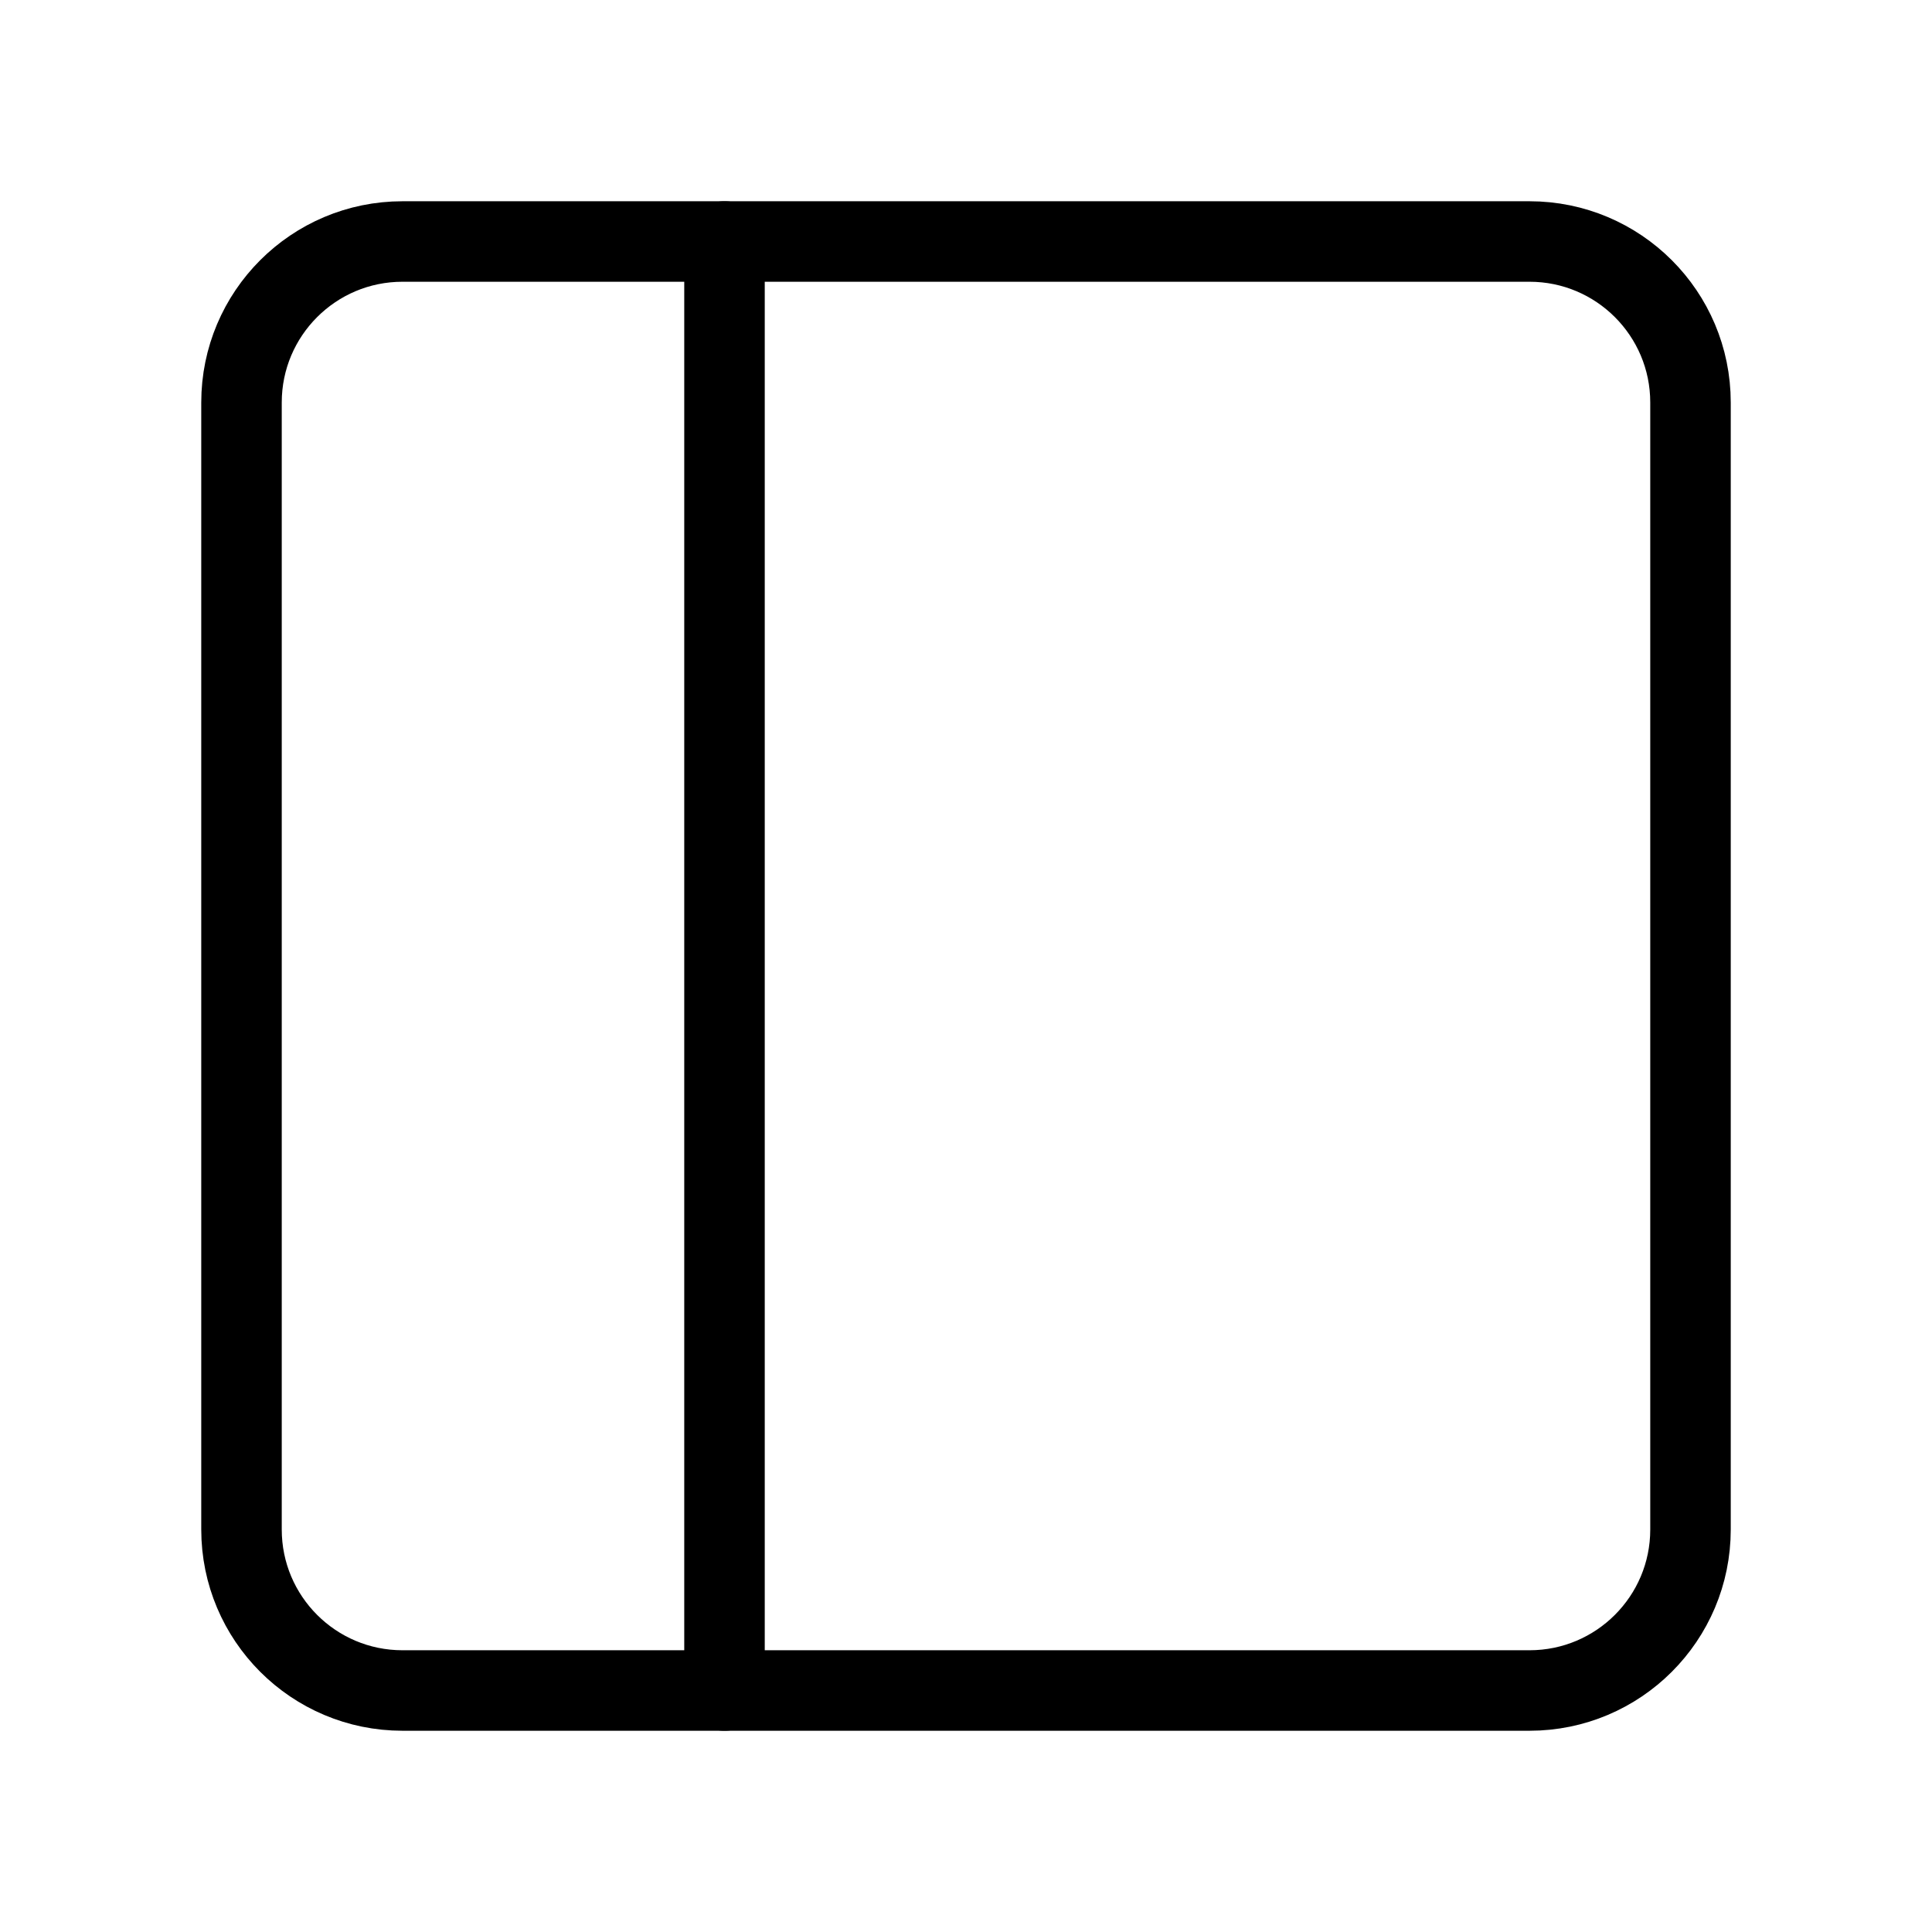
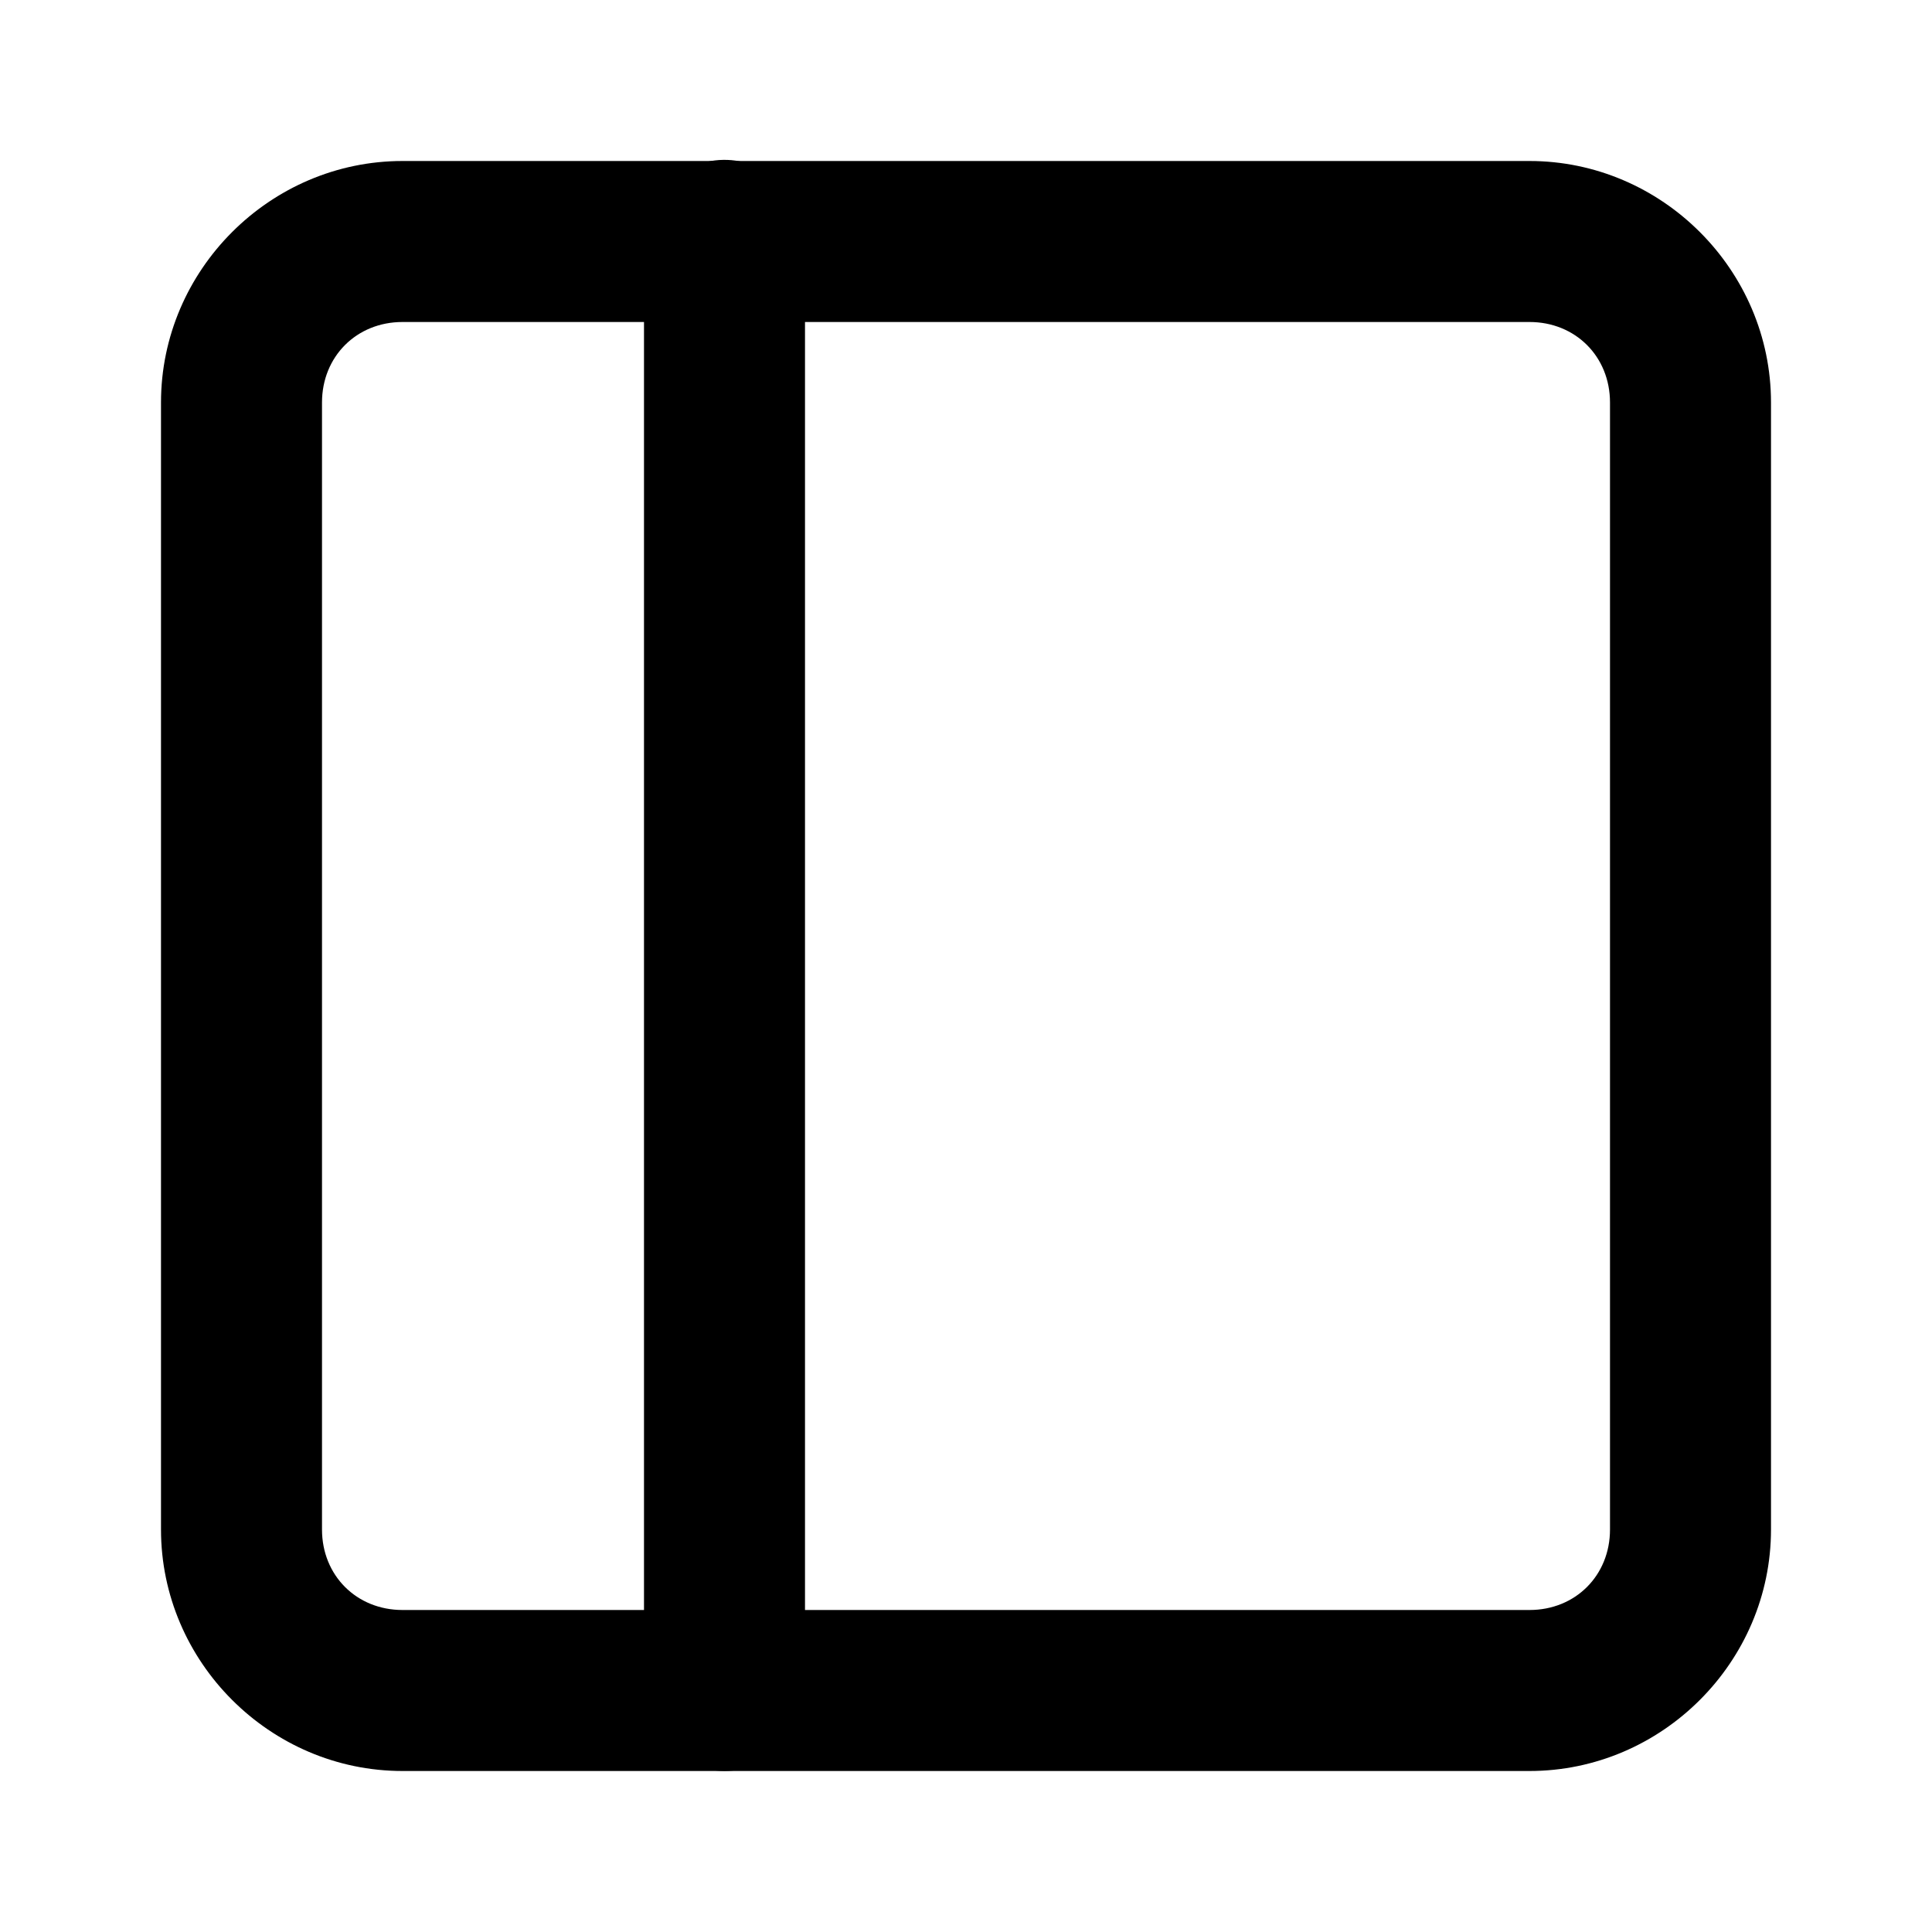
- <svg xmlns="http://www.w3.org/2000/svg" width="24" height="24" viewBox="0 0 24 24">
-   <rect x="3" y="3" width="18" height="18" rx="2" ry="2" fill="none" stroke="#000" stroke-linecap="round" stroke-linejoin="round" stroke-width="1" />
-   <line x1="9" y1="3" x2="9" y2="21" fill="none" stroke="#000" stroke-linecap="round" stroke-linejoin="round" stroke-width="1" />
+ <svg xmlns="http://www.w3.org/2000/svg" width="24" height="24" viewBox="0 0 24 24" version="1.1" id="svg6">
+   <defs id="defs10" />
+   <path style="color:#000000;font-style:normal;font-variant:normal;font-weight:normal;font-stretch:normal;font-size:medium;line-height:normal;font-family:sans-serif;font-variant-ligatures:normal;font-variant-position:normal;font-variant-caps:normal;font-variant-numeric:normal;font-variant-alternates:normal;font-feature-settings:normal;text-indent:0;text-align:start;text-decoration:none;text-decoration-line:none;text-decoration-style:solid;text-decoration-color:#000000;letter-spacing:normal;word-spacing:normal;text-transform:none;writing-mode:lr-tb;direction:ltr;text-orientation:mixed;dominant-baseline:auto;baseline-shift:baseline;text-anchor:start;white-space:normal;shape-padding:0;clip-rule:nonzero;display:inline;overflow:visible;visibility:visible;opacity:1;isolation:auto;mix-blend-mode:normal;color-interpolation:sRGB;color-interpolation-filters:linearRGB;solid-color:#000000;solid-opacity:1;vector-effect:none;fill:#000000;fill-opacity:1;fill-rule:nonzero;stroke:none;stroke-width:2;stroke-linecap:round;stroke-linejoin:round;stroke-miterlimit:4;stroke-dasharray:none;stroke-dashoffset:0;stroke-opacity:1;color-rendering:auto;image-rendering:auto;shape-rendering:auto;text-rendering:auto;enable-background:accumulate" d="M 5,2 C 3.355,2 2,3.355 2,5 v 14 c 0,1.645 1.355,3 3,3 h 14 c 1.645,0 3,-1.355 3,-3 V 5 C 22,3.355 20.645,2 19,2 Z m 0,2 h 14 c 0.571,0 1,0.429 1,1 v 14 c 0,0.571 -0.429,1 -1,1 H 5 C 4.429,20 4,19.571 4,19 V 5 C 4,4.429 4.429,4 5,4 Z" id="rect2" />
+   <path style="color:#000000;font-style:normal;font-variant:normal;font-weight:normal;font-stretch:normal;font-size:medium;line-height:normal;font-family:sans-serif;font-variant-ligatures:normal;font-variant-position:normal;font-variant-caps:normal;font-variant-numeric:normal;font-variant-alternates:normal;font-feature-settings:normal;text-indent:0;text-align:start;text-decoration:none;text-decoration-line:none;text-decoration-style:solid;text-decoration-color:#000000;letter-spacing:normal;word-spacing:normal;text-transform:none;writing-mode:lr-tb;direction:ltr;text-orientation:mixed;dominant-baseline:auto;baseline-shift:baseline;text-anchor:start;white-space:normal;shape-padding:0;clip-rule:nonzero;display:inline;overflow:visible;visibility:visible;opacity:1;isolation:auto;mix-blend-mode:normal;color-interpolation:sRGB;color-interpolation-filters:linearRGB;solid-color:#000000;solid-opacity:1;vector-effect:none;fill:#000000;fill-opacity:1;fill-rule:nonzero;stroke:none;stroke-width:2;stroke-linecap:round;stroke-linejoin:round;stroke-miterlimit:4;stroke-dasharray:none;stroke-dashoffset:0;stroke-opacity:1;color-rendering:auto;image-rendering:auto;shape-rendering:auto;text-rendering:auto;enable-background:accumulate" d="M 8.984,1.986 A 1,1 0 0 0 8,3 v 18 a 1,1 0 1 0 2,0 V 3 A 1,1 0 0 0 8.984,1.986 Z" id="line4" />
</svg>
